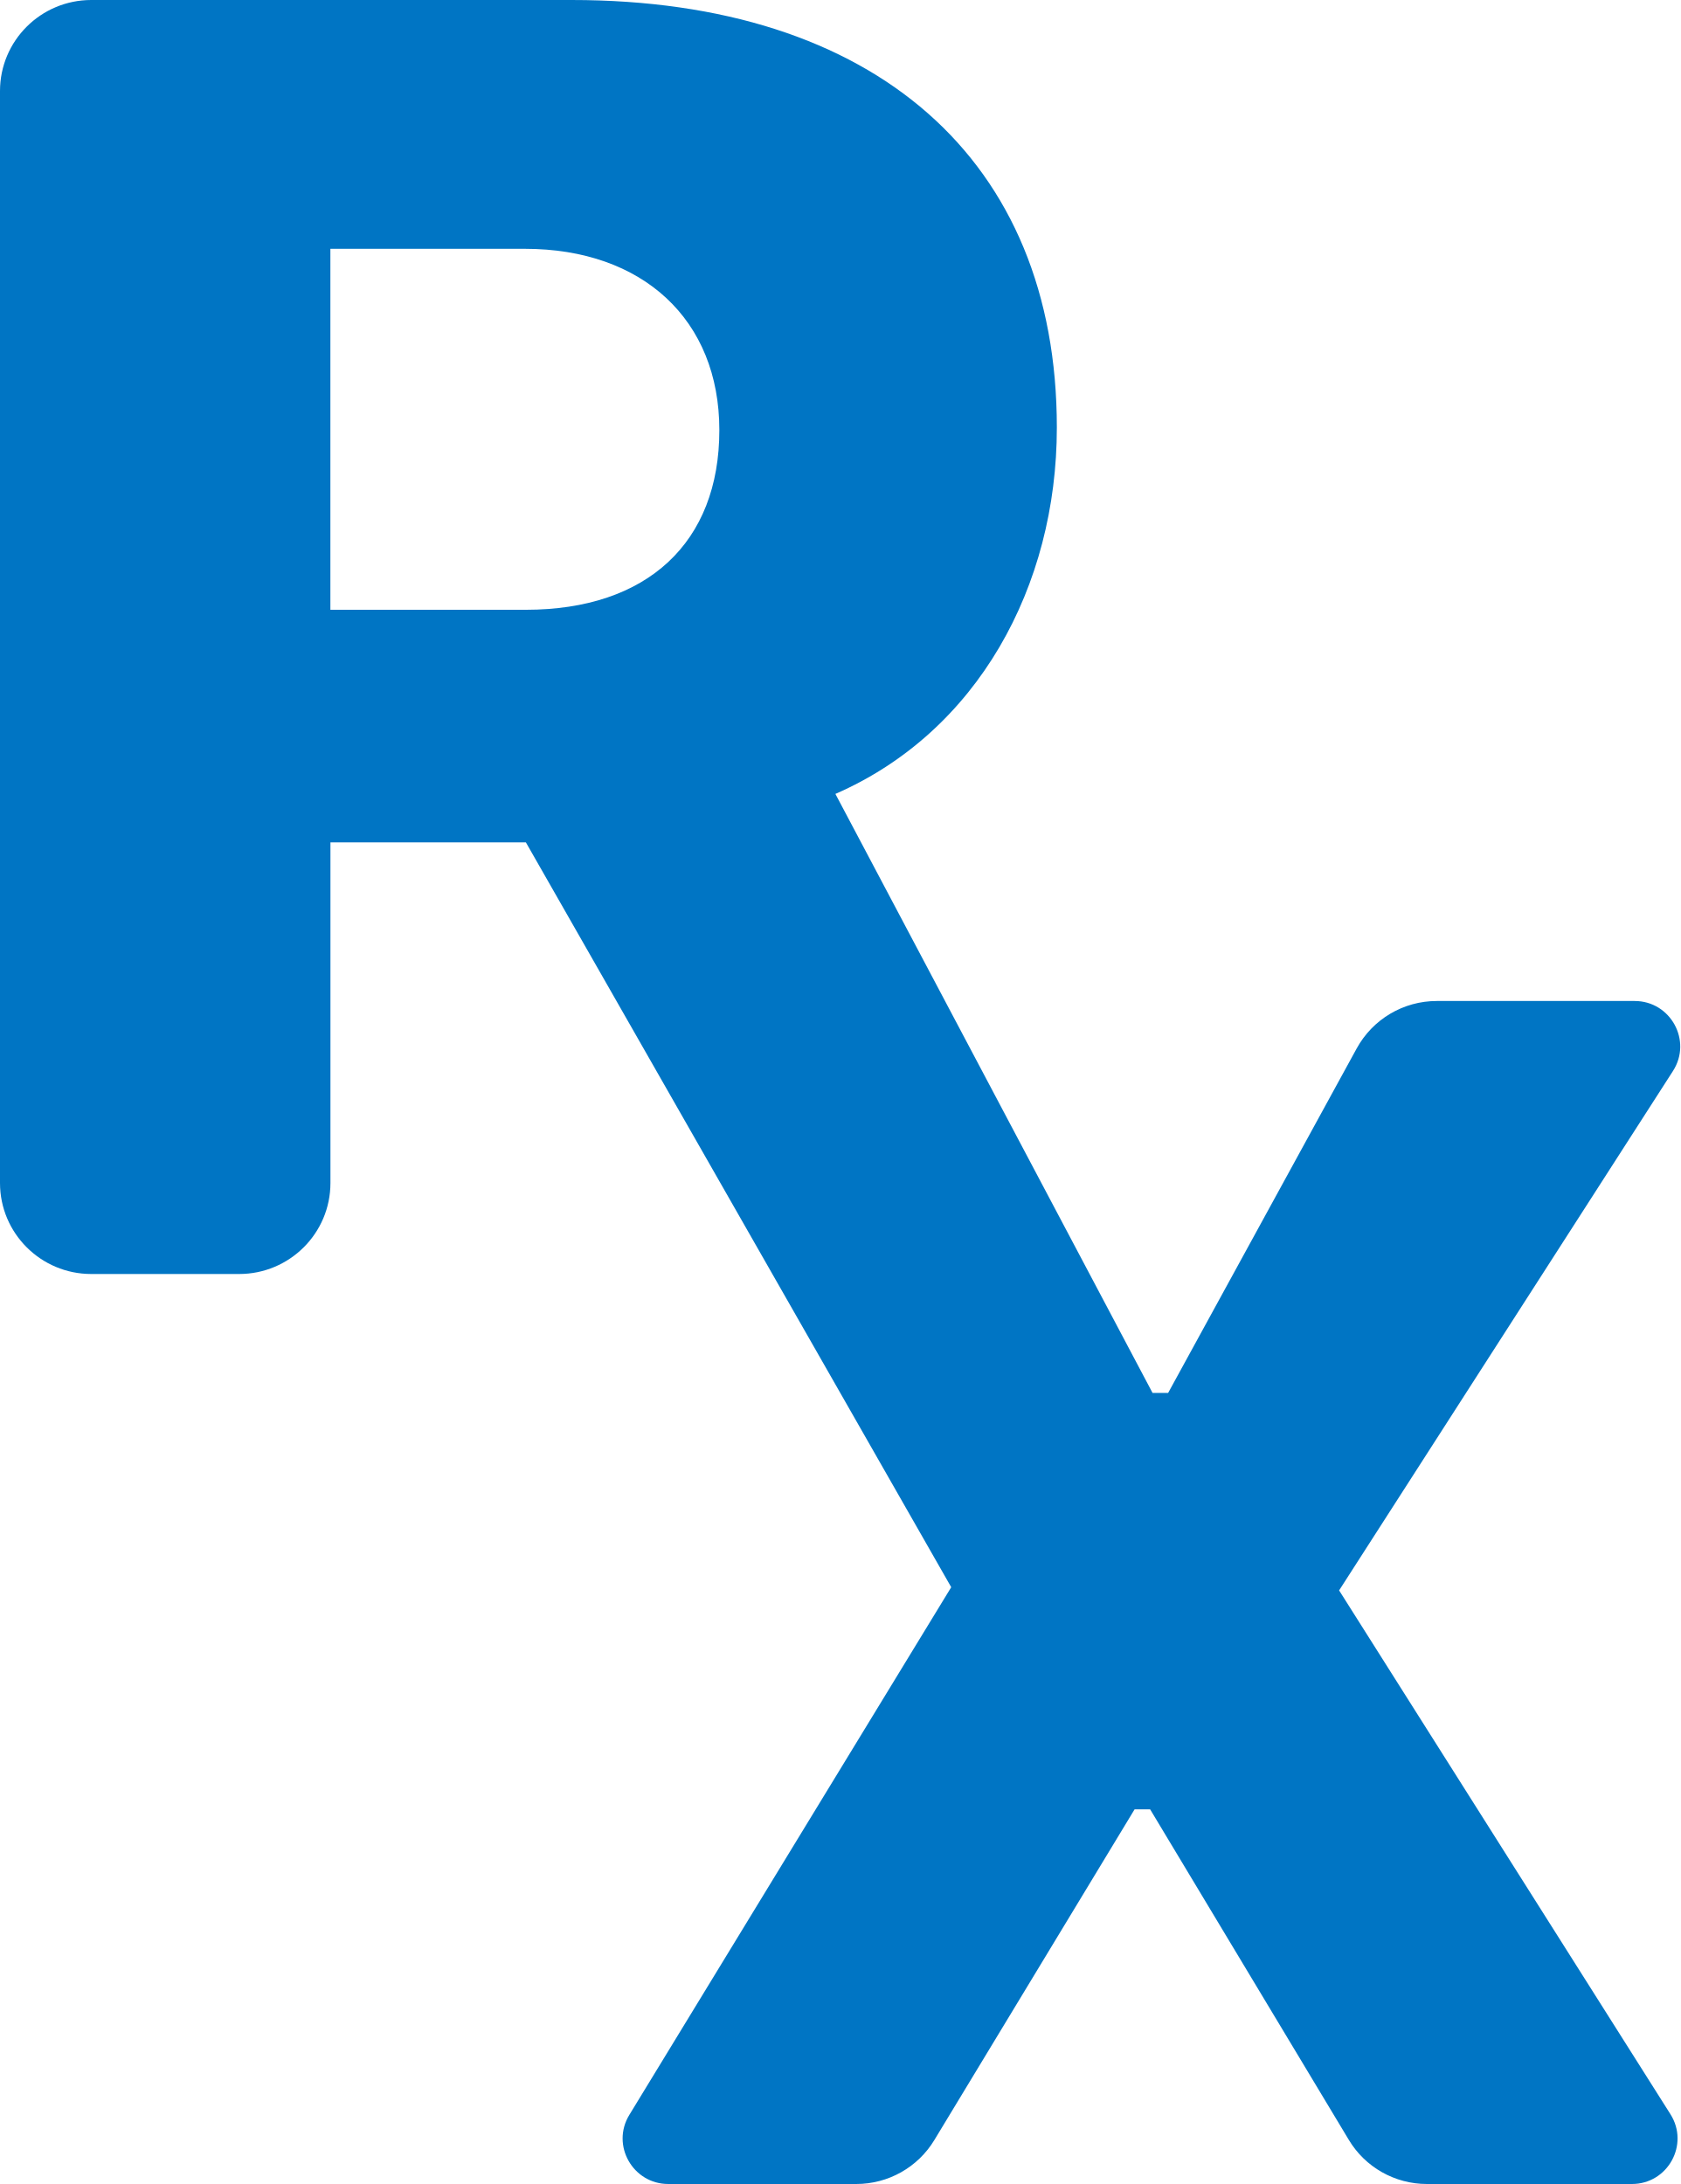
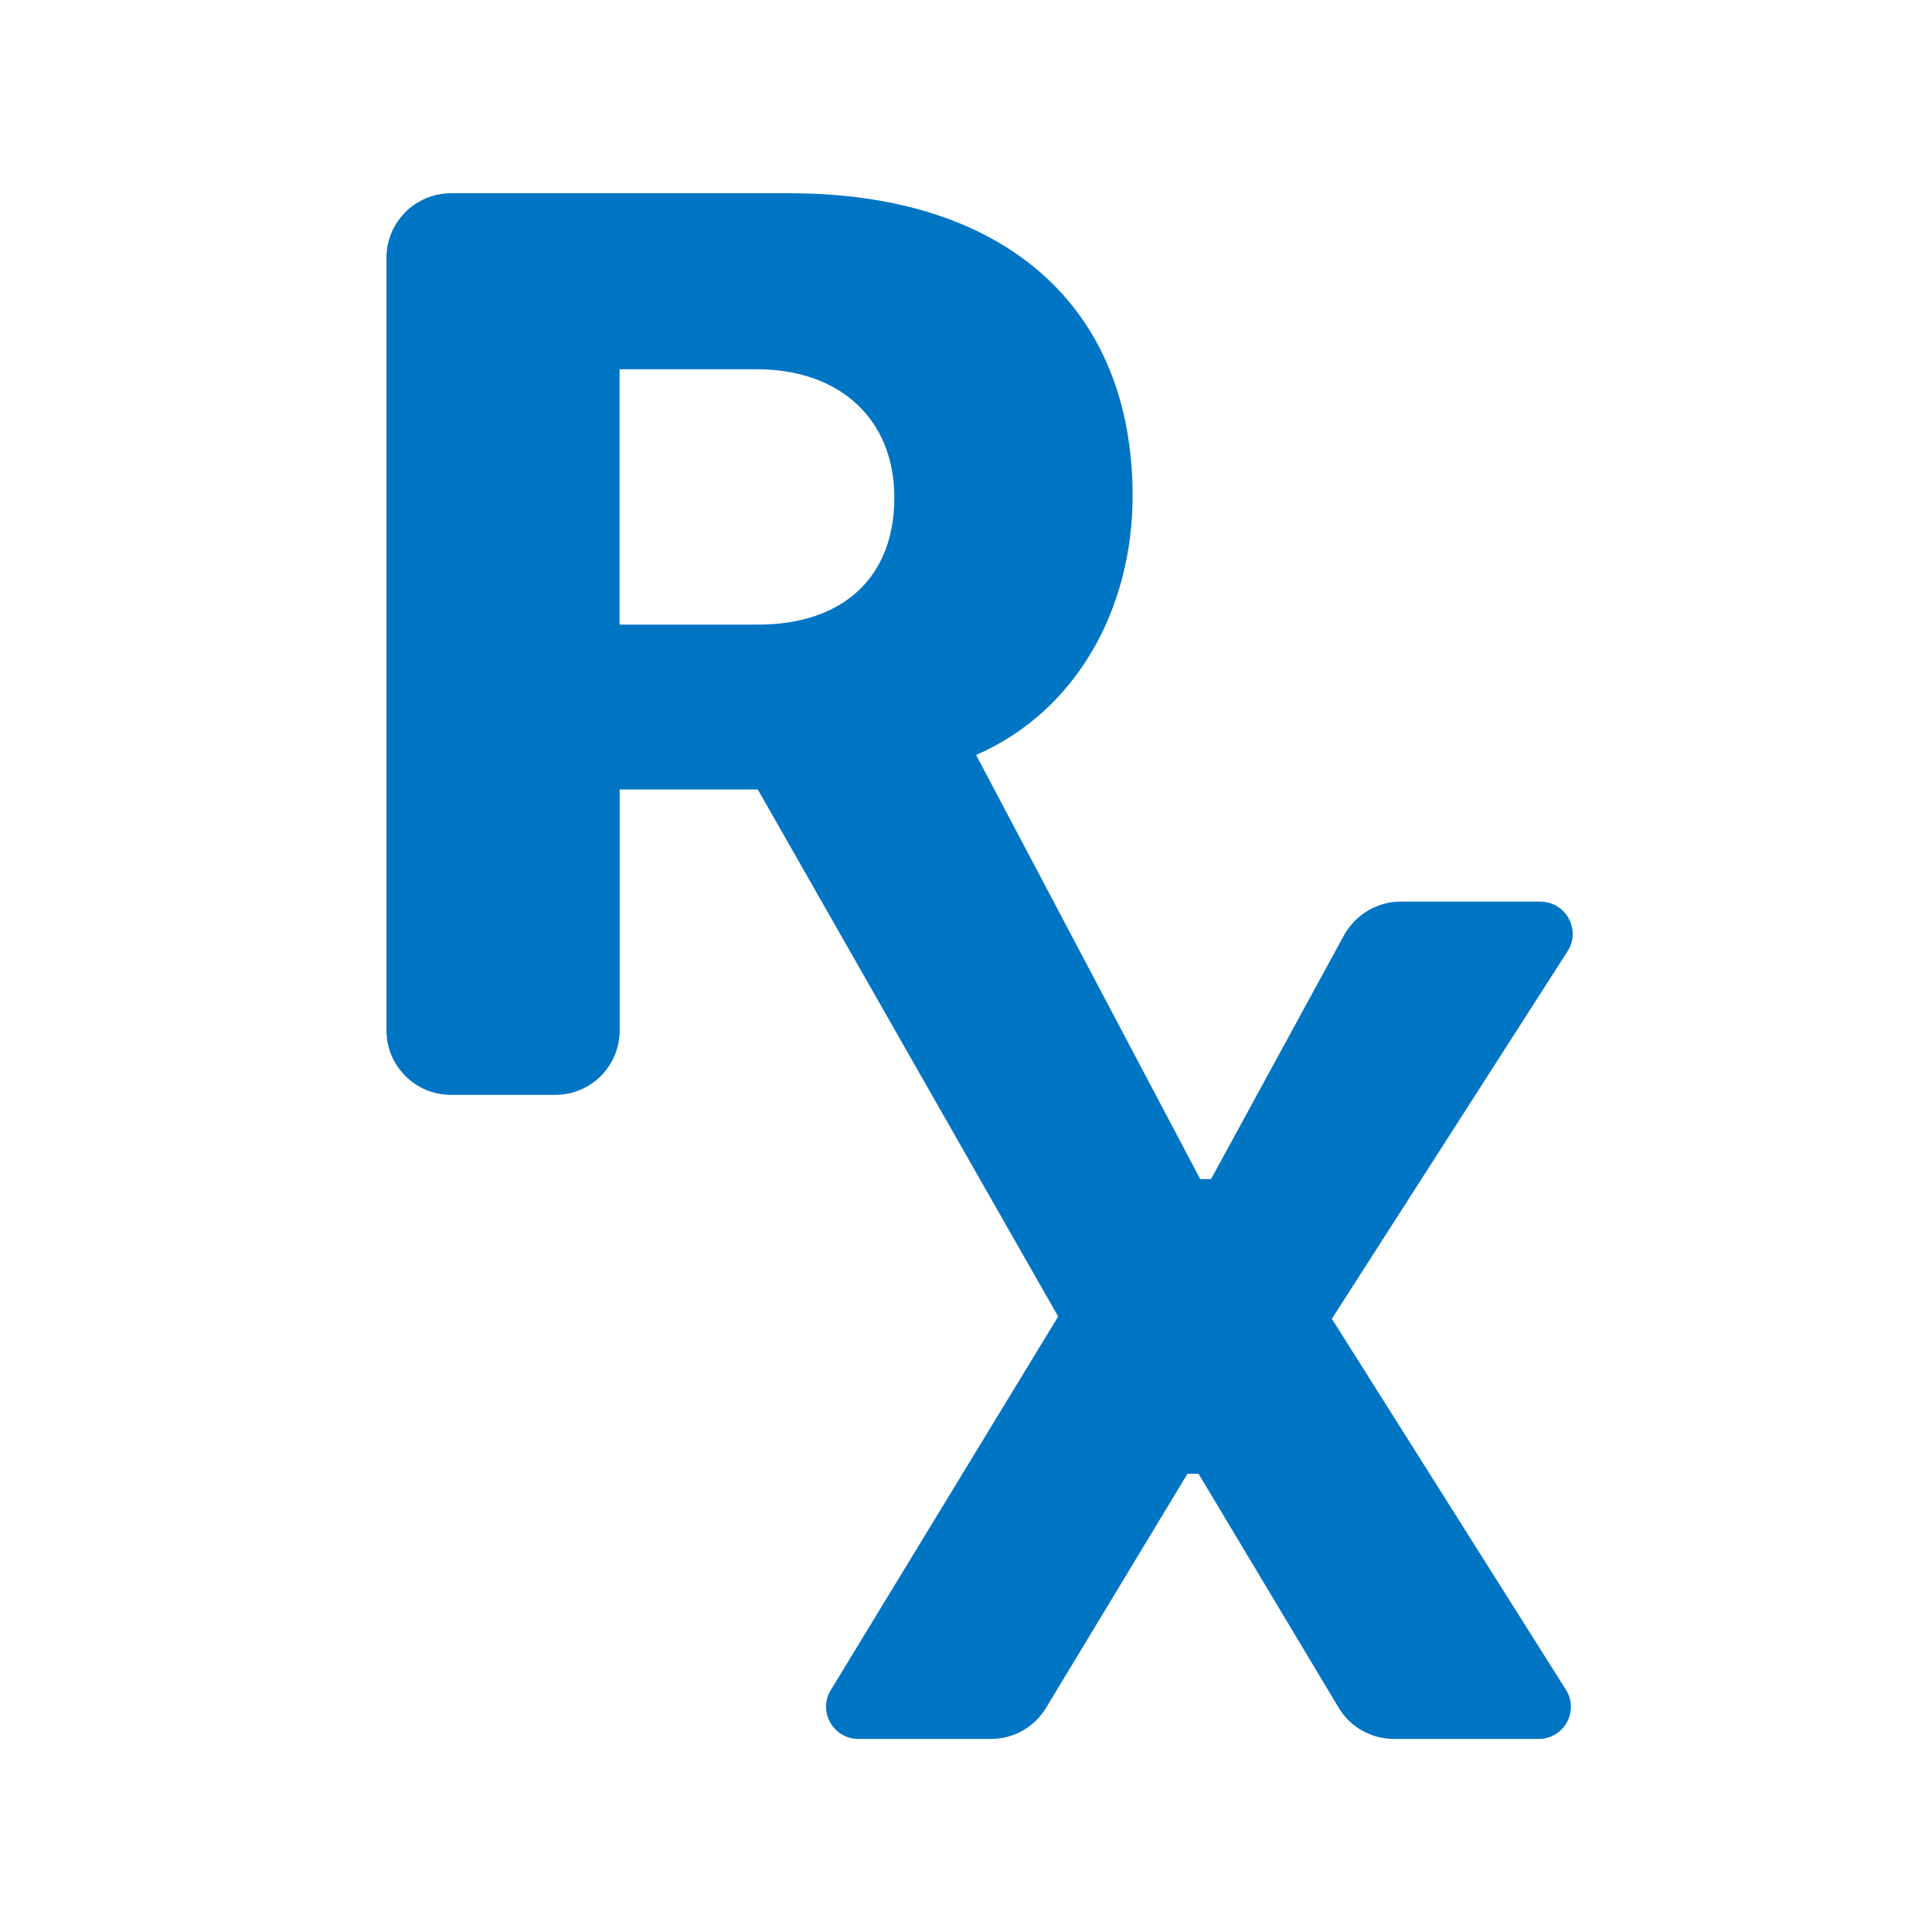
- <svg xmlns="http://www.w3.org/2000/svg" width="30" height="39" viewBox="0 0 30 39">
-   <path fill="#0075C4" d="M29.185 17.875h-3.531c-.597 0-1.144.325-1.43.847l-3.367 6.152h-.278l-5.663-10.697c2.539-1.107 3.954-3.705 3.954-6.543C18.87 2.855 15.622 0 10.205 0H1.63C.729 0 0 .728 0 1.625v19.5c0 .897.73 1.625 1.629 1.625H4.27c.9 0 1.63-.728 1.63-1.625v-6.082h3.49l7.594 13.3-5.748 9.424c-.329.54.062 1.233.697 1.233h3.356c.57 0 1.099-.297 1.394-.785l3.575-5.905h.278l3.546 5.9c.293.491.824.79 1.396.79h3.66c.641 0 1.03-.705.688-1.246L23.91 28.4l5.961-9.275c.347-.54-.042-1.25-.685-1.25zM5.899 10.889V4.443h3.472c2.106 0 3.473 1.267 3.473 3.238 0 2.006-1.285 3.208-3.456 3.208H5.899z" />
+ <svg xmlns="http://www.w3.org/2000/svg" height="30pt" viewBox="0 0 30 30" width="30pt">
+   <path d="m23.918 14h-2.168c-.363 0-.699.199-.879.52l-2.066 3.789h-.168l-3.48-6.586c1.562-.68 2.43-2.277 2.43-4.023 0-2.941-1.992-4.699-5.32-4.699h-5.266c-.551 0-1 .449-1 1v12c0 .551.449 1 1 1h1.621c.555 0 1-.449 1-1v-3.742h2.145l4.664 8.184-3.531 5.801c-.203.332.039.758.43.758h2.059c.352 0 .676-.184.855-.484l2.195-3.633h.172l2.176 3.633c.18.301.508.484.859.484h2.246c.395 0 .633-.434.422-.766l-3.633-5.758 3.66-5.707c.215-.332-.027-.77-.422-.77zm-14.297-4.301v-3.965h2.133c1.293 0 2.133.781 2.133 1.992 0 1.234-.789 1.973-2.121 1.973zm0 0" fill="#0075c4" />
</svg>
